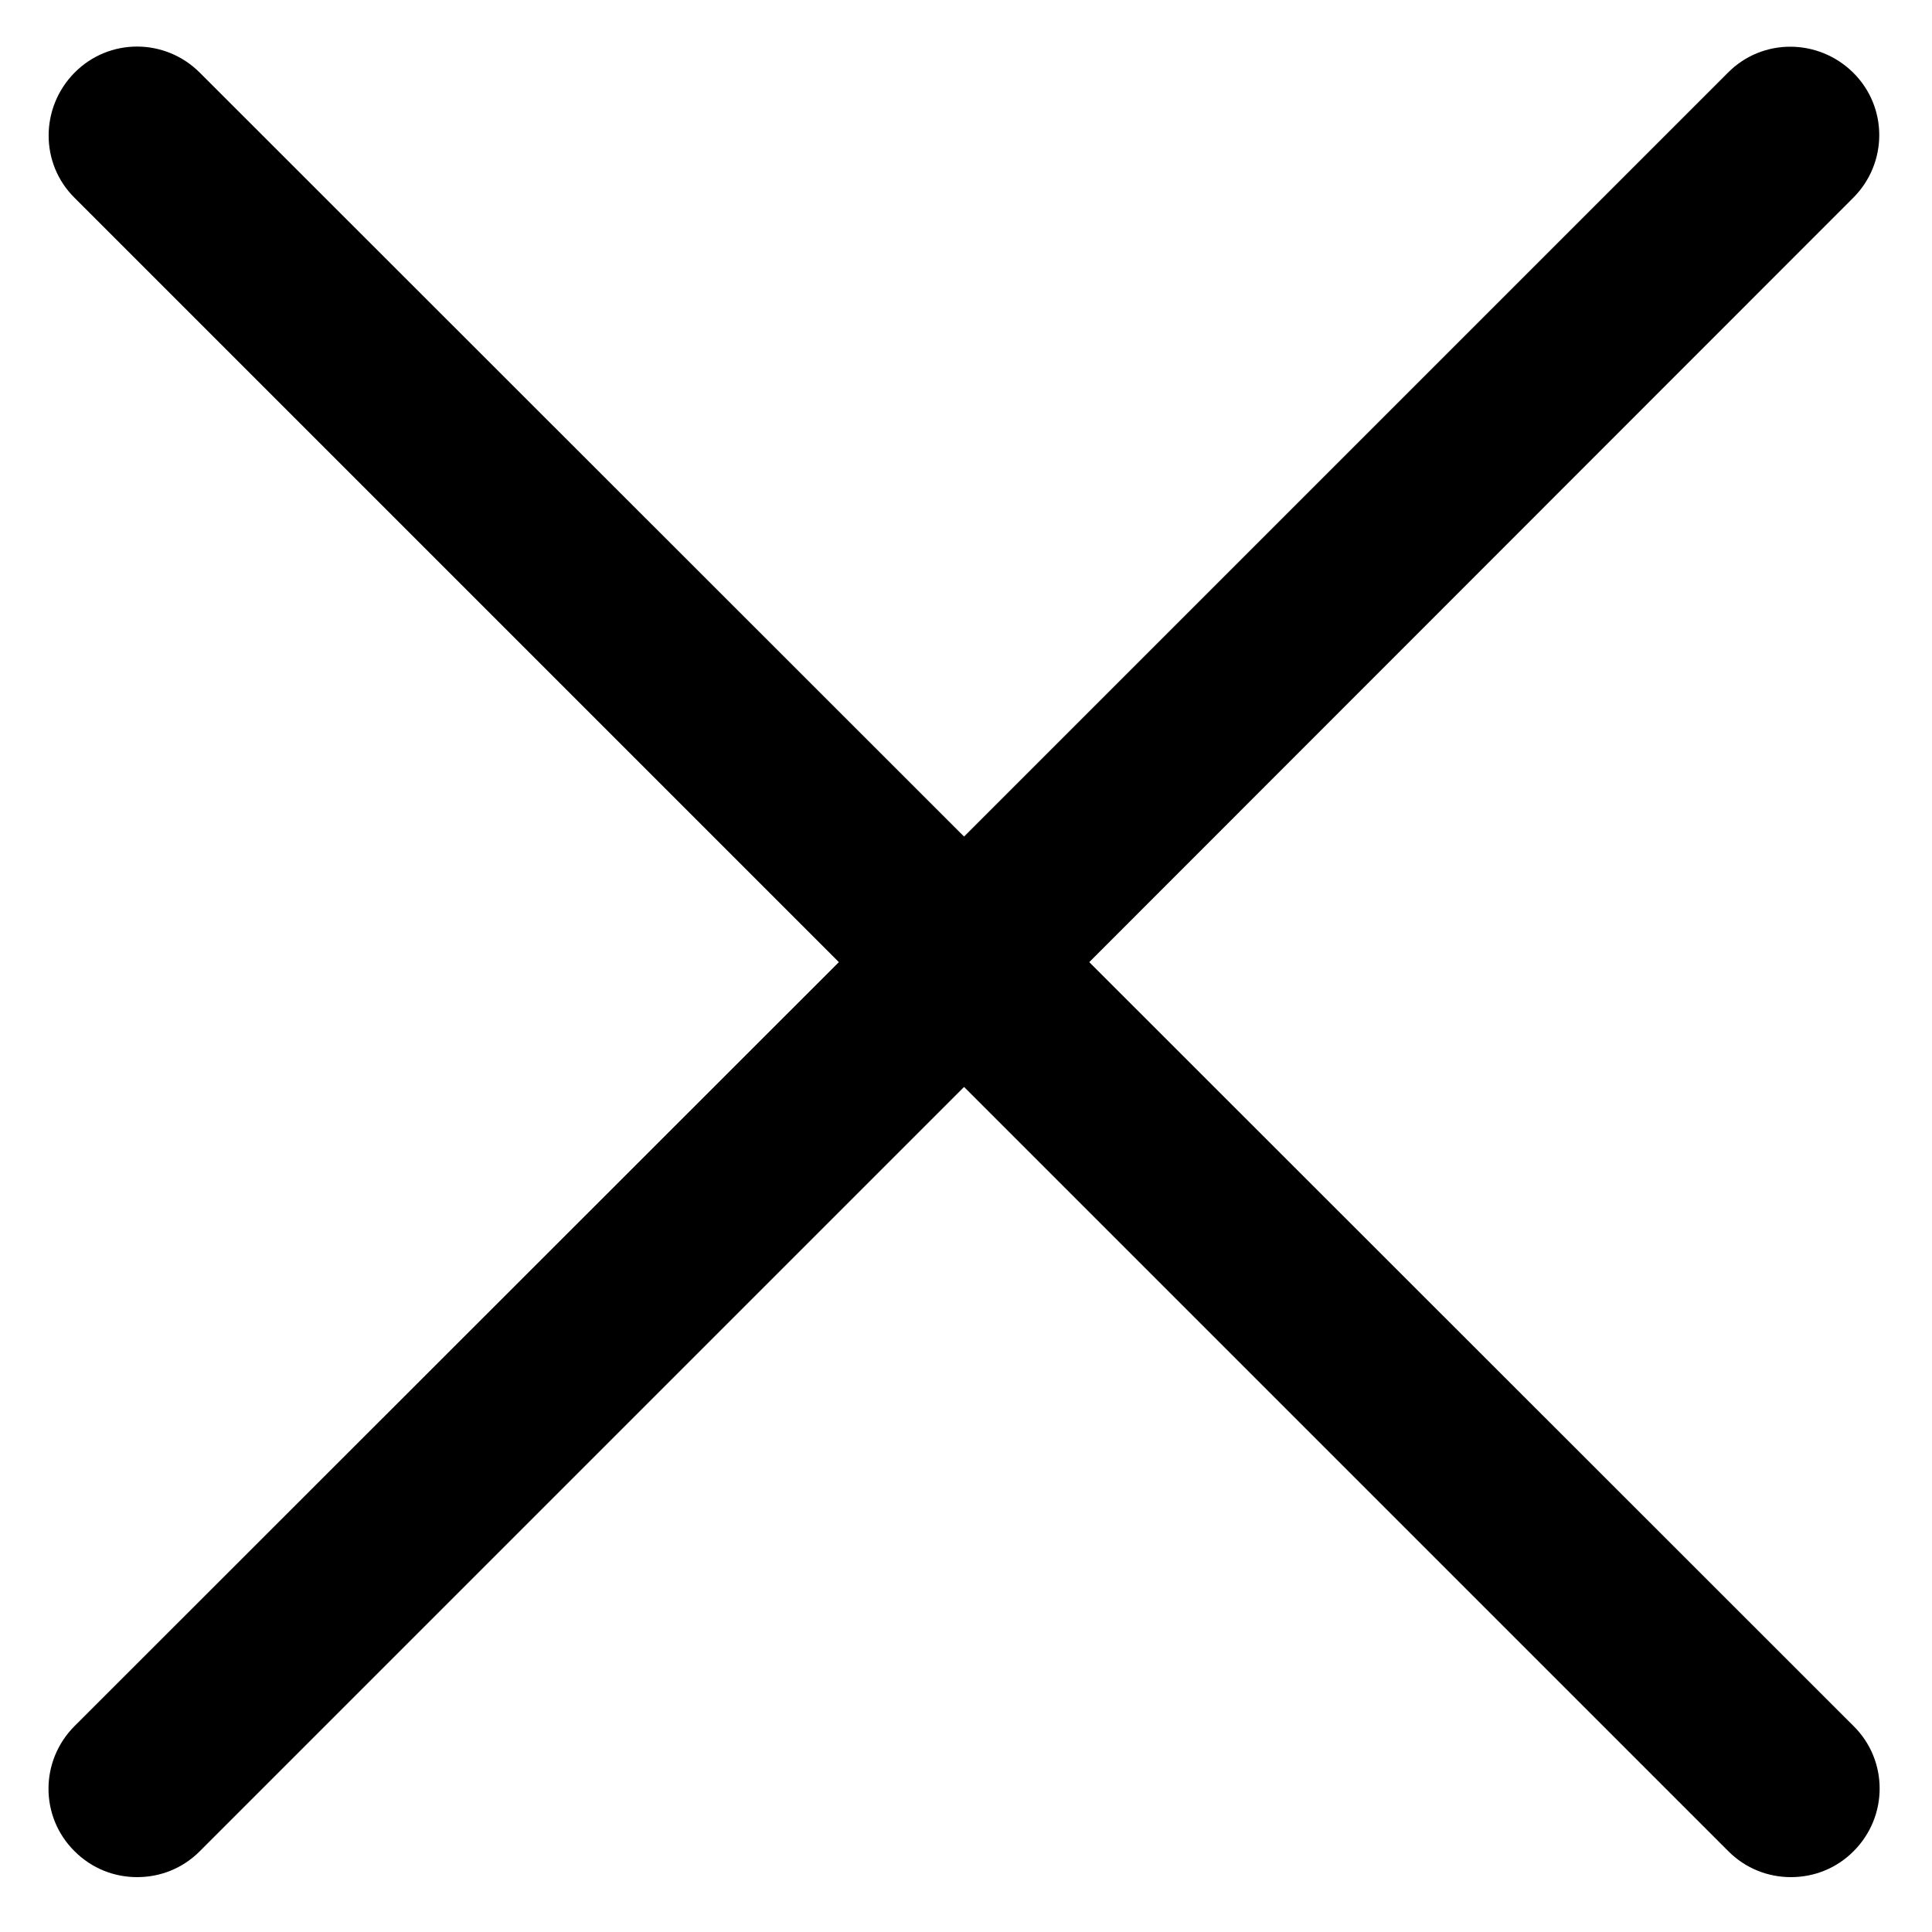
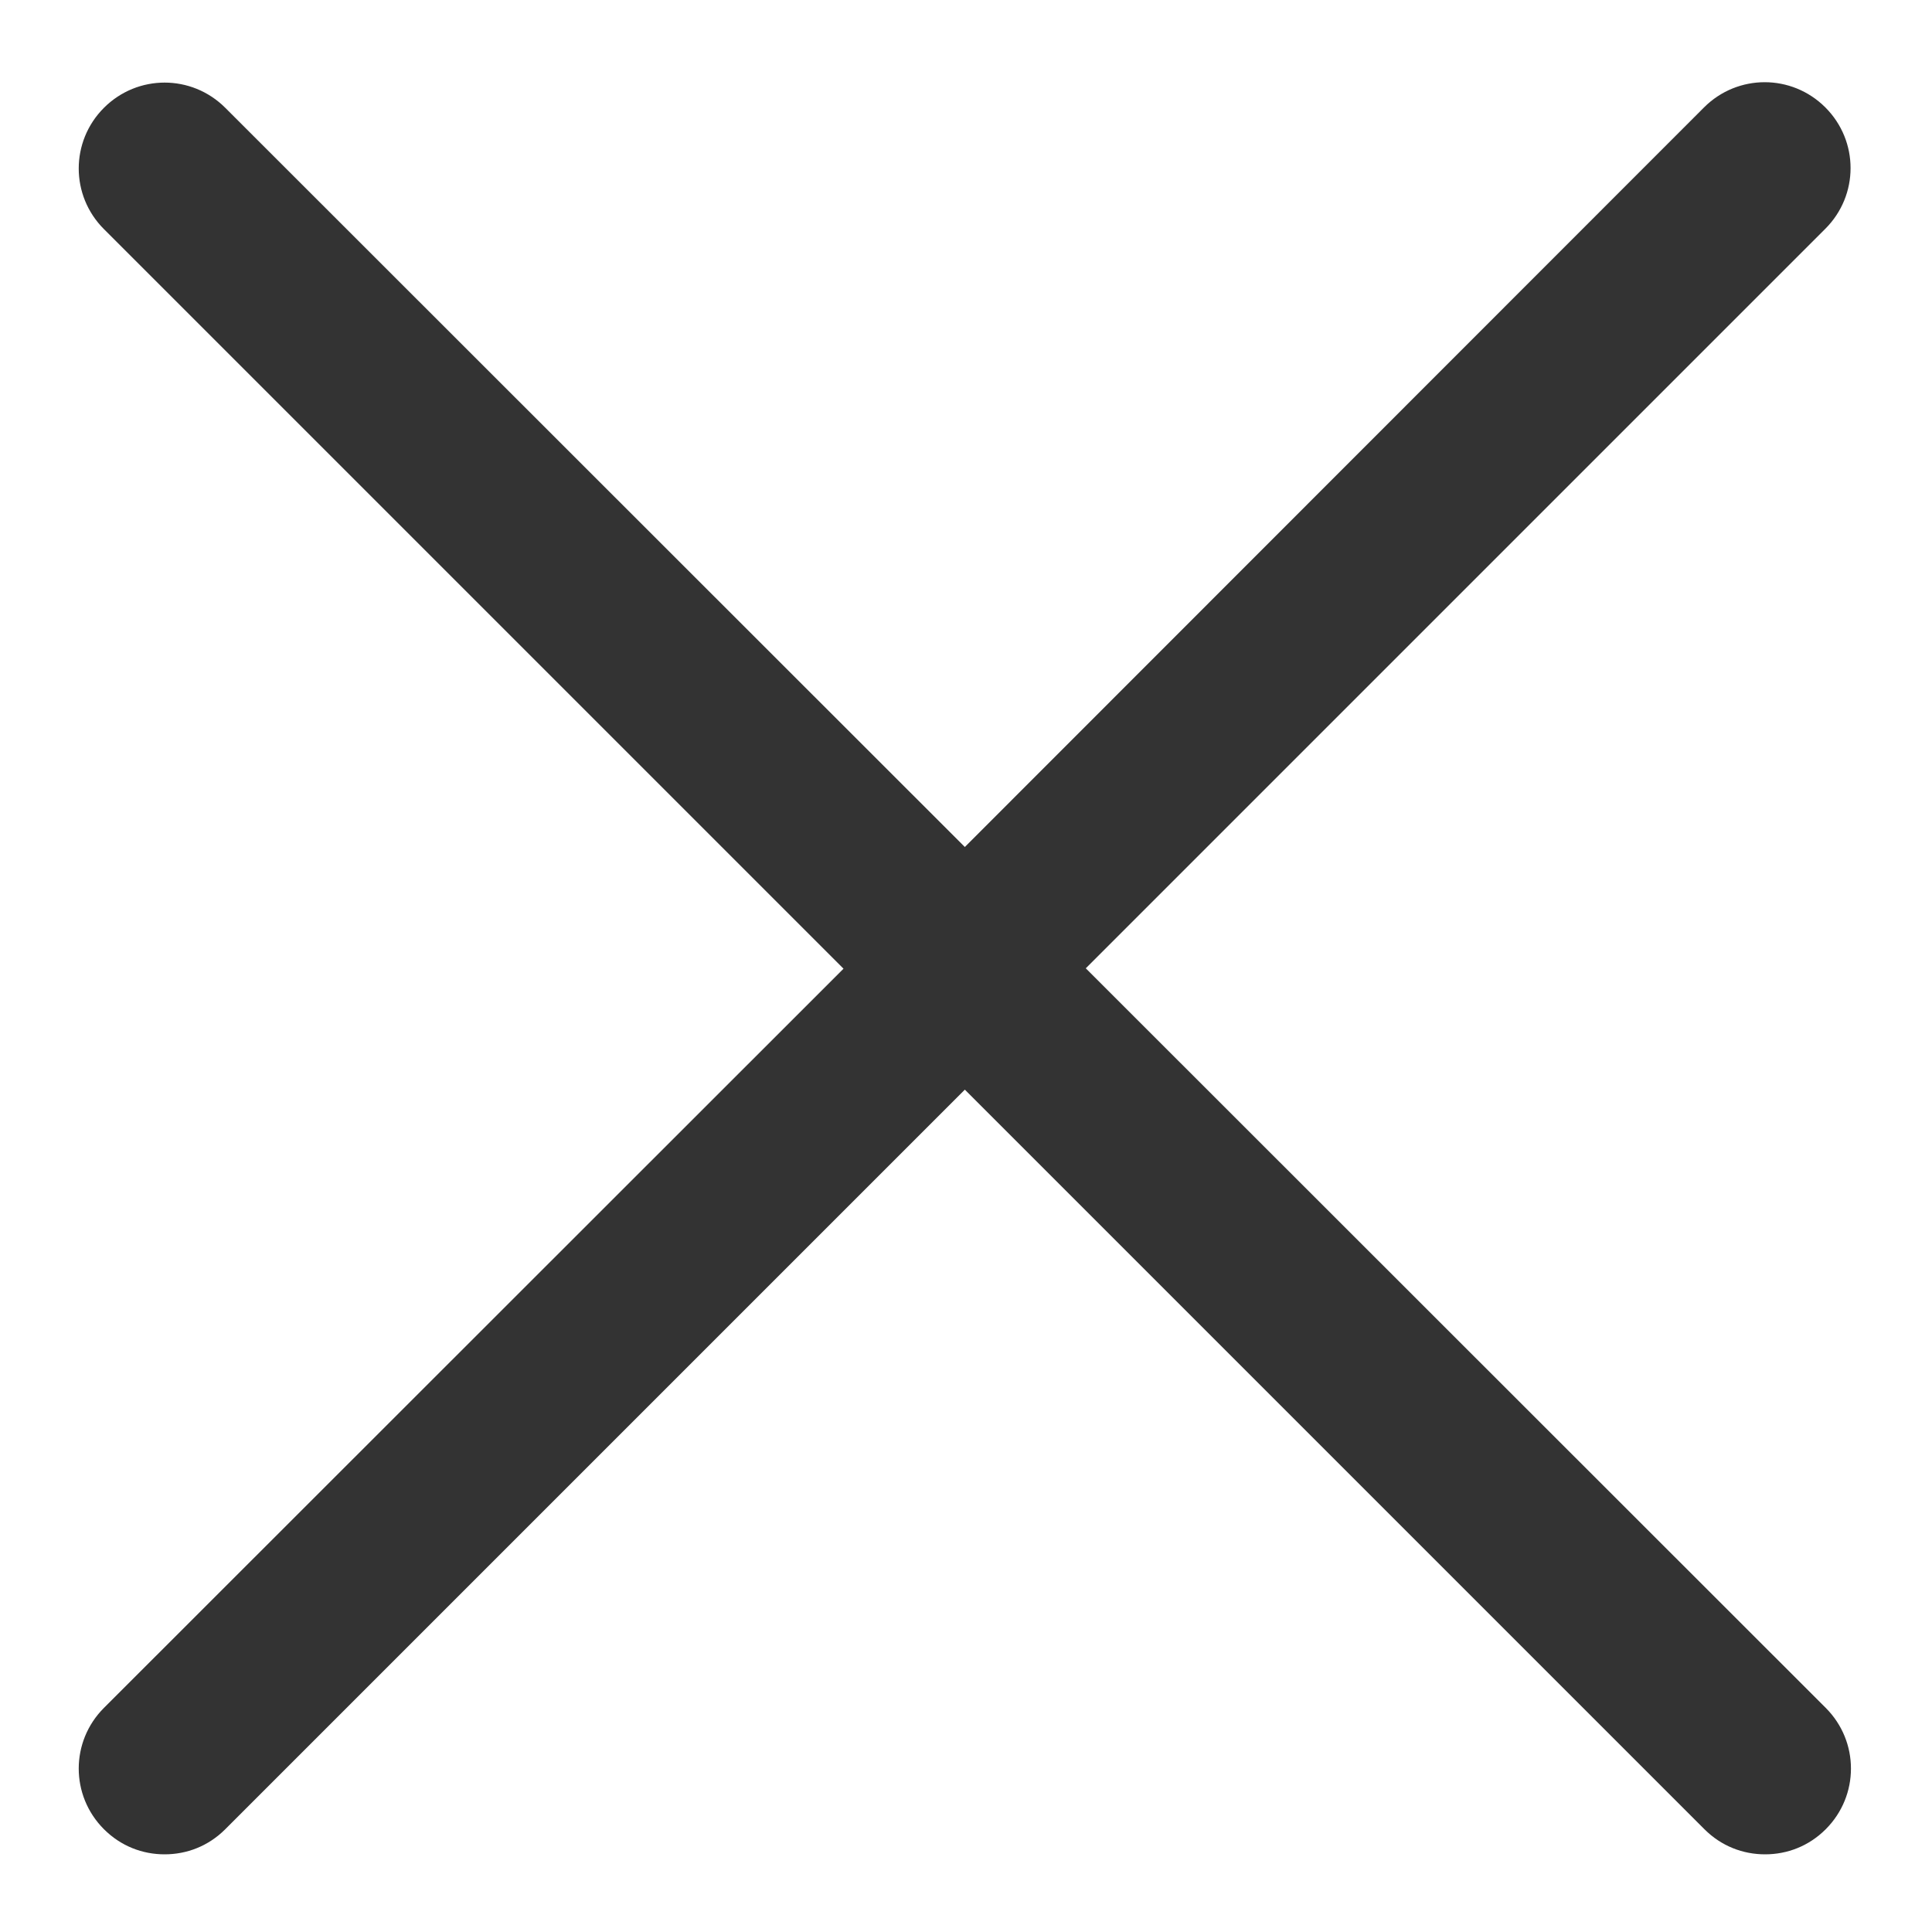
<svg xmlns="http://www.w3.org/2000/svg" version="1.1" id="Layer_1" x="0px" y="0px" viewBox="0 0 500 500" style="enable-background:new 0 0 500 500;" xml:space="preserve">
-   <path d="M281.9,249L479.6,51.2c9-9,9-23.5,0-32.4s-23.5-9-32.4,0L249.5,216.5L51.7,18.8c-9-9-23.5-9-32.4,0s-9,23.5,0,32.4  L217.1,249L19.3,446.7c-9,9-9,23.5,0,32.4c4.5,4.5,10.3,6.7,16.2,6.7c5.9,0,11.7-2.2,16.2-6.7l197.8-197.8l197.8,197.8  c4.5,4.5,10.3,6.7,16.2,6.7c5.9,0,11.7-2.2,16.2-6.7c9-9,9-23.5,0-32.4L281.9,249z" />
+   <style type="text/css">
+ 	.st0{fill:#333333;}
+ </style>
+   <g>
+     <path class="st0" d="M281,250.6L472.4,59.2c8.7-8.7,8.7-22.7,0-31.4s-22.7-8.7-31.4,0L249.7,219.2L58.3,27.9   c-8.7-8.7-22.7-8.7-31.4,0s-8.7,22.7,0,31.4l191.4,191.4L26.9,442c-8.7,8.7-8.7,22.7,0,31.4c4.4,4.4,10,6.5,15.7,6.5   s11.3-2.1,15.7-6.5l191.4-191.4l191.4,191.4c4.4,4.4,10,6.5,15.7,6.5c5.7,0,11.3-2.1,15.7-6.5c8.7-8.7,8.7-22.7,0-31.4L281,250.6z" />
+   </g>
</svg>
